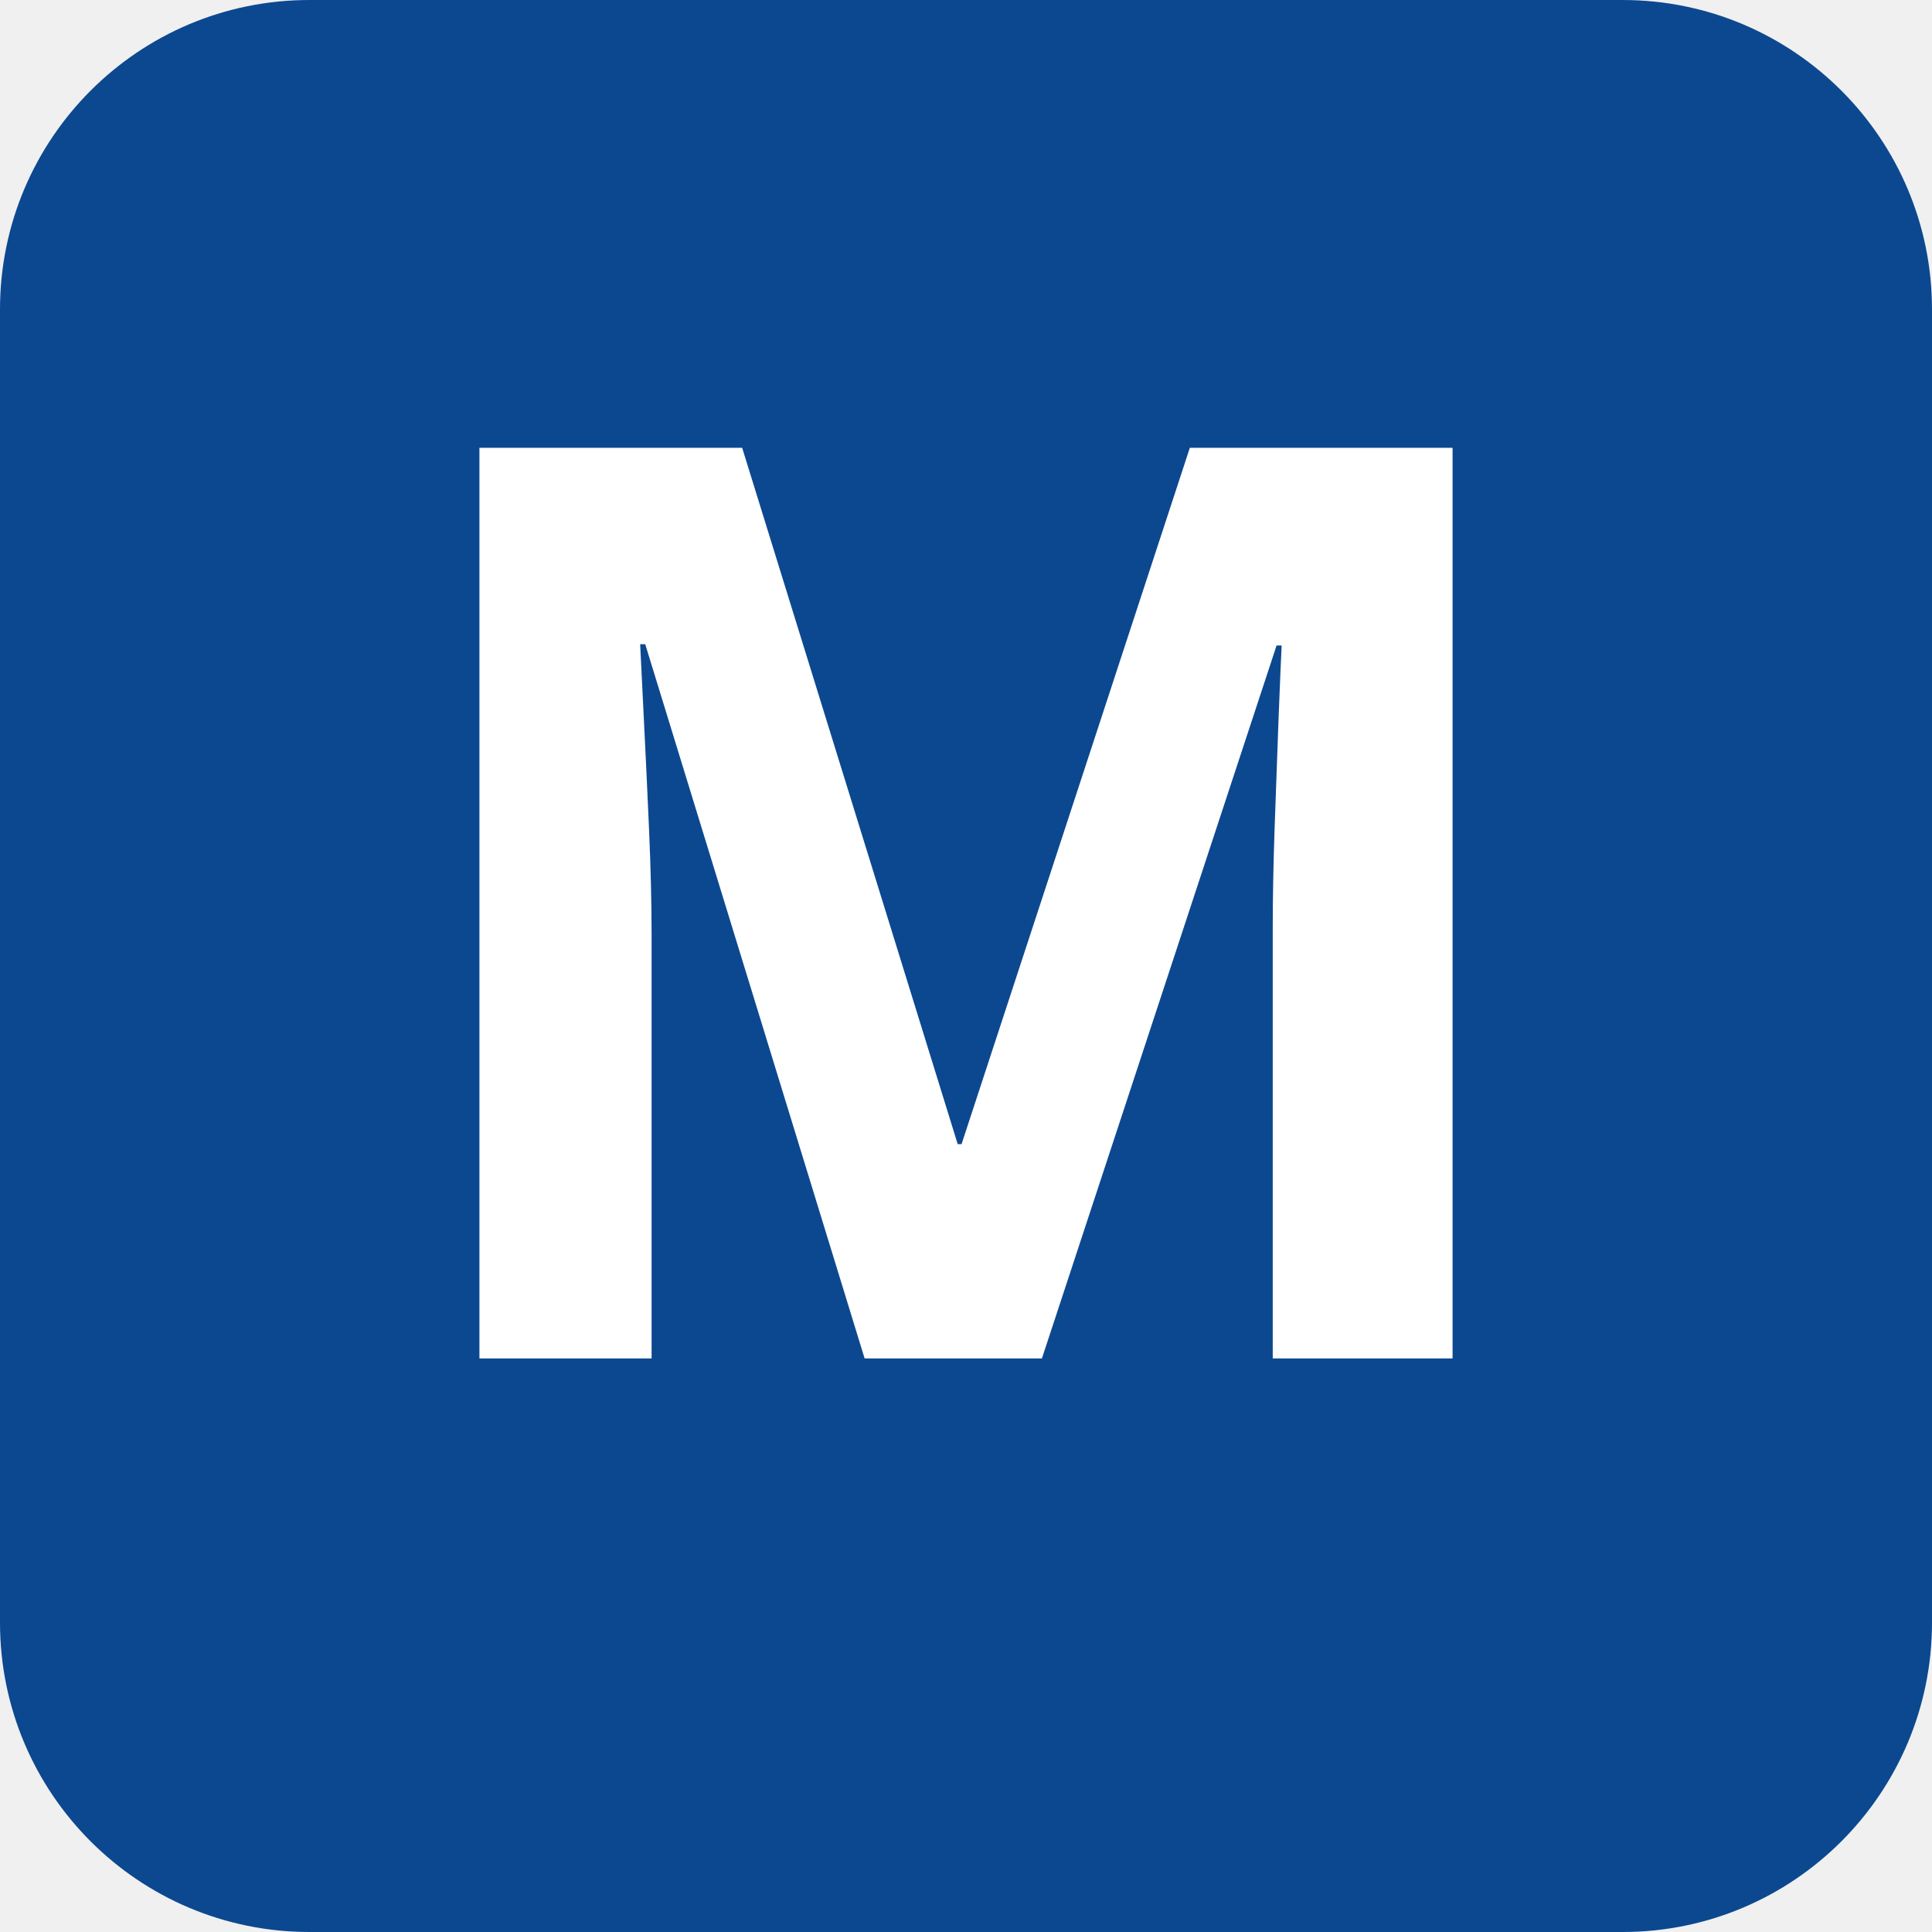
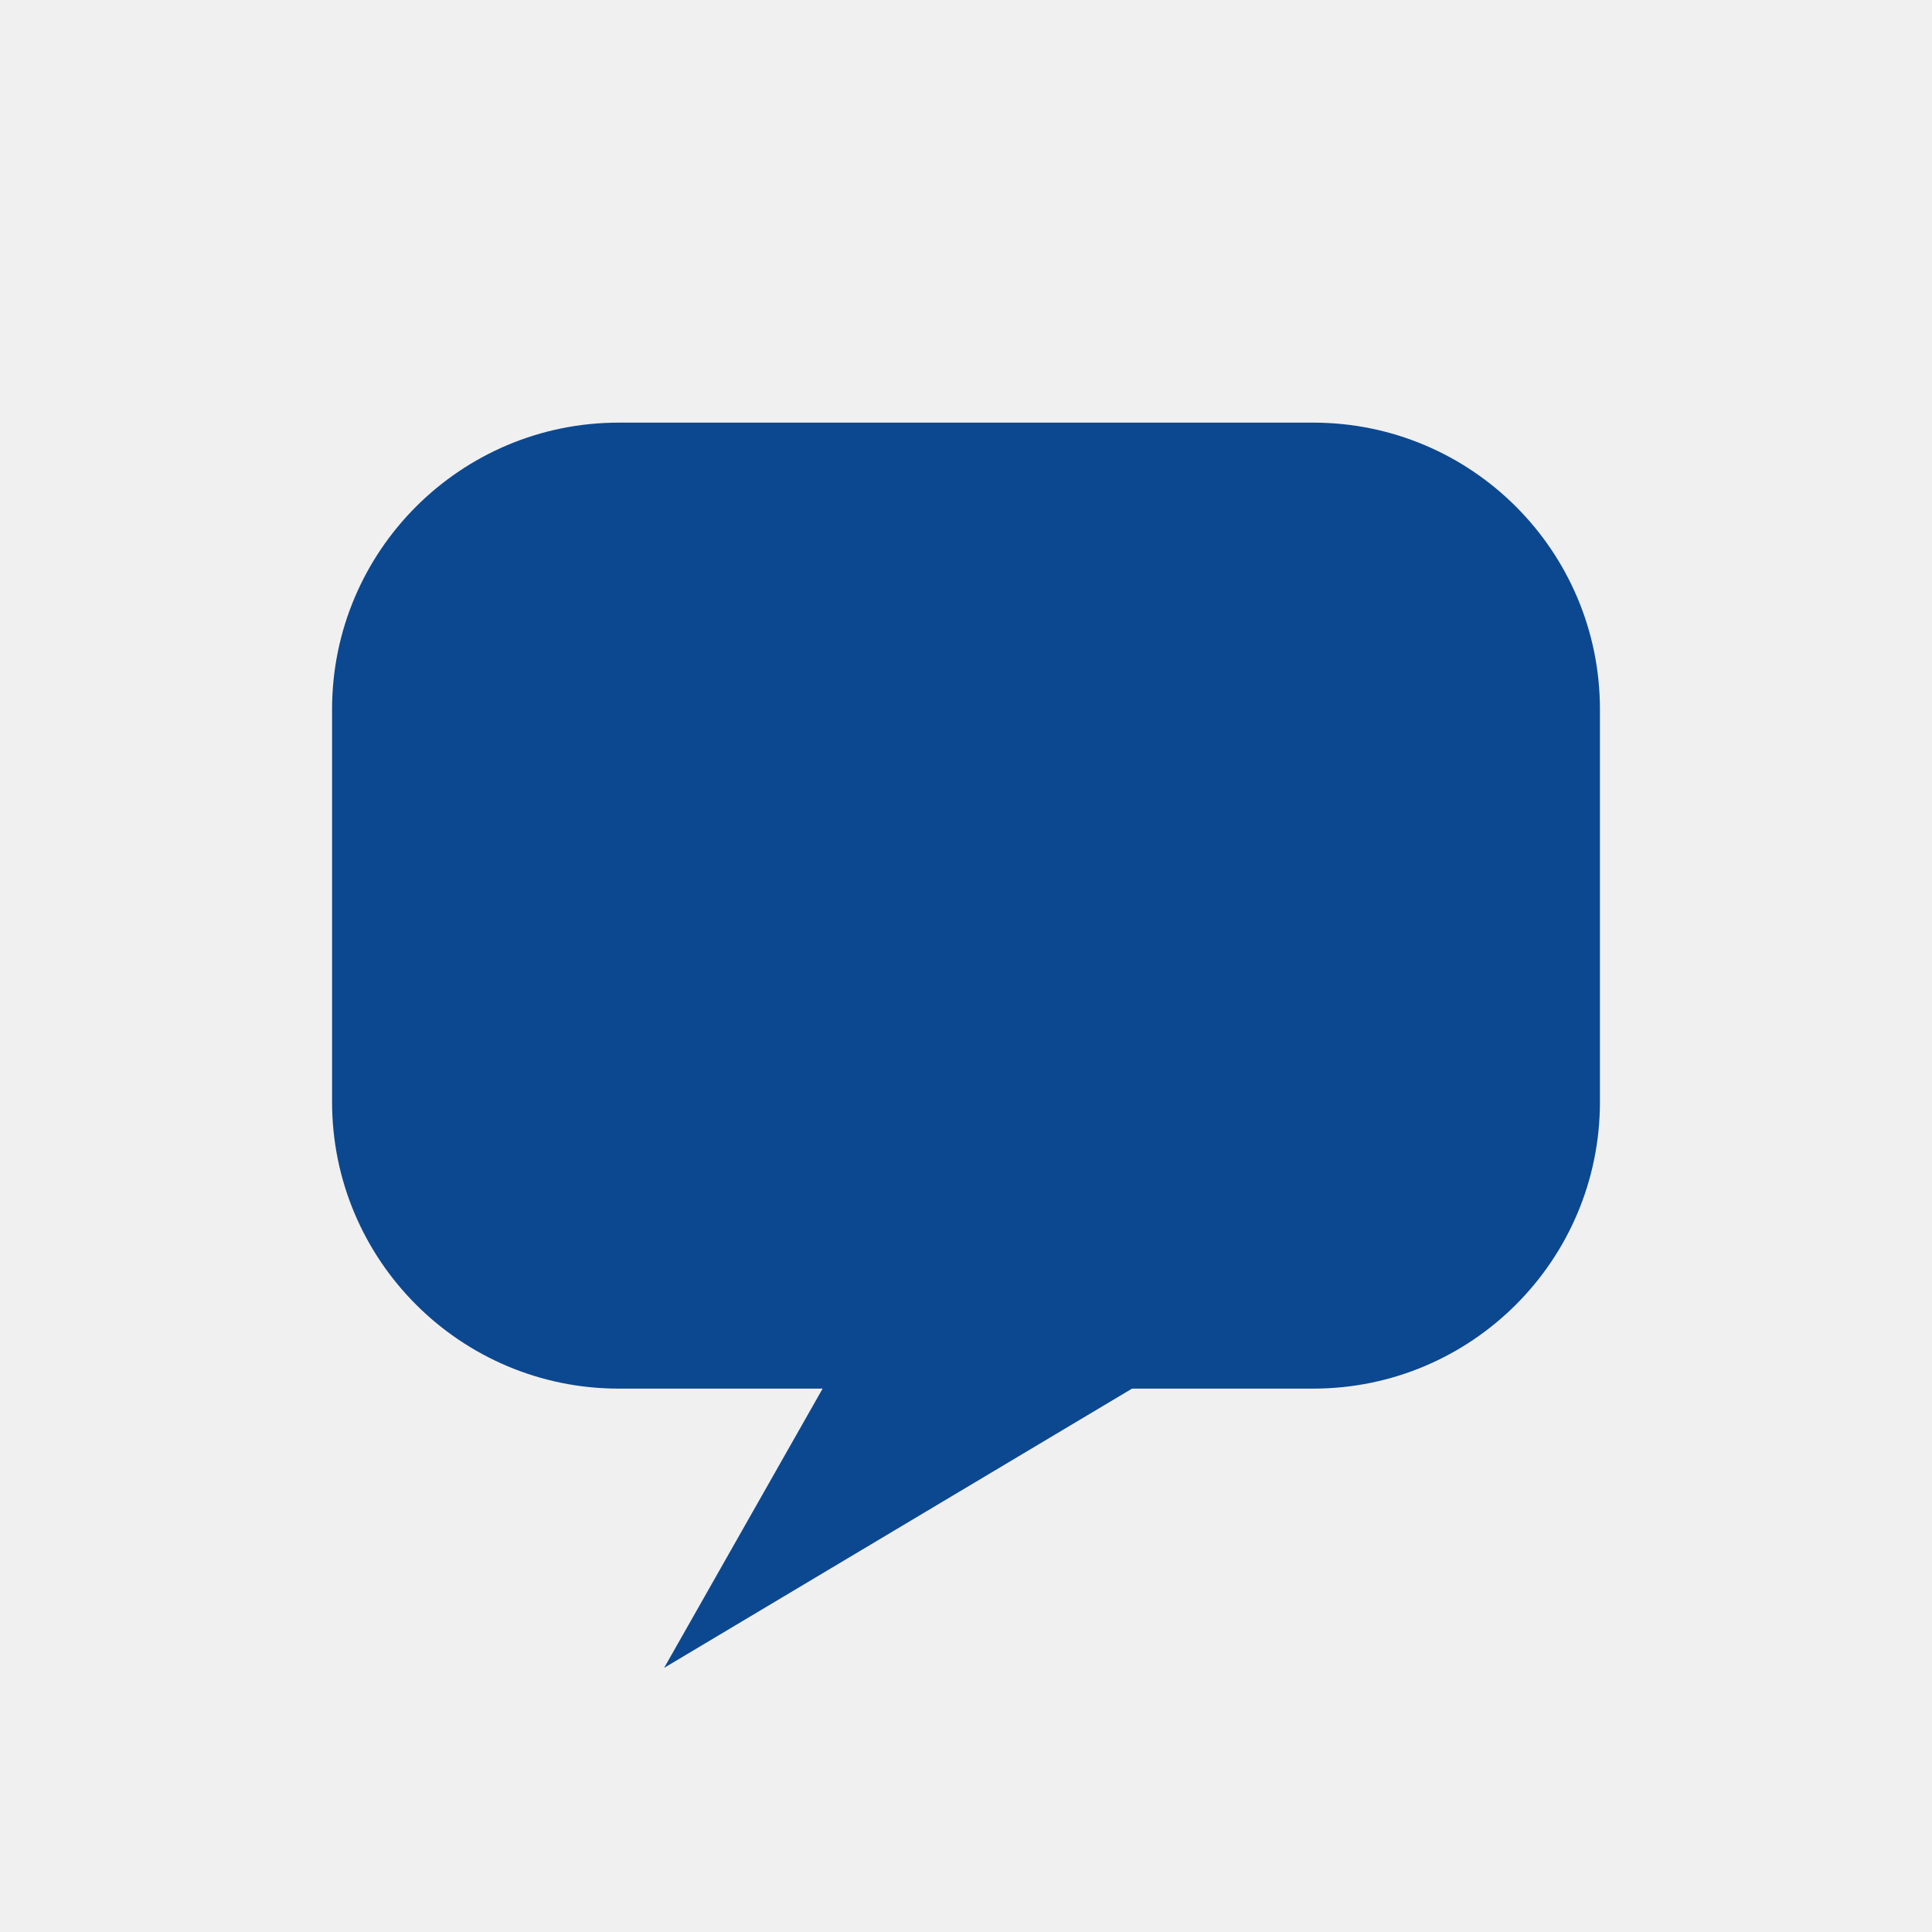
- <svg xmlns="http://www.w3.org/2000/svg" viewBox="0 0 512 512" width="512" height="512">
-   <defs />
-   <rect width="512" height="512" rx="82" fill="#0C4890" />
-   <text x="256" y="360" text-anchor="middle" font-family="Manrope" font-size="338" font-weight="800" letter-spacing="-10" fill="#ffffff">M</text>
+ <svg xmlns="http://www.w3.org/2000/svg" viewBox="0 0 512 512" width="512" height="512" role="img" aria-label="counselman favicon">
+   <path d="M 164 112 H 348 A 76 76 0 0 1 424 188 V 292 A 76 76 0 0 1 348 368 H 300 L 176 442 L 218 368 H 164 A 76 76 0 0 1 88 292 V 188 A 76 76 0 0 1 164 112 Z" fill="#0C4890" />
</svg>
